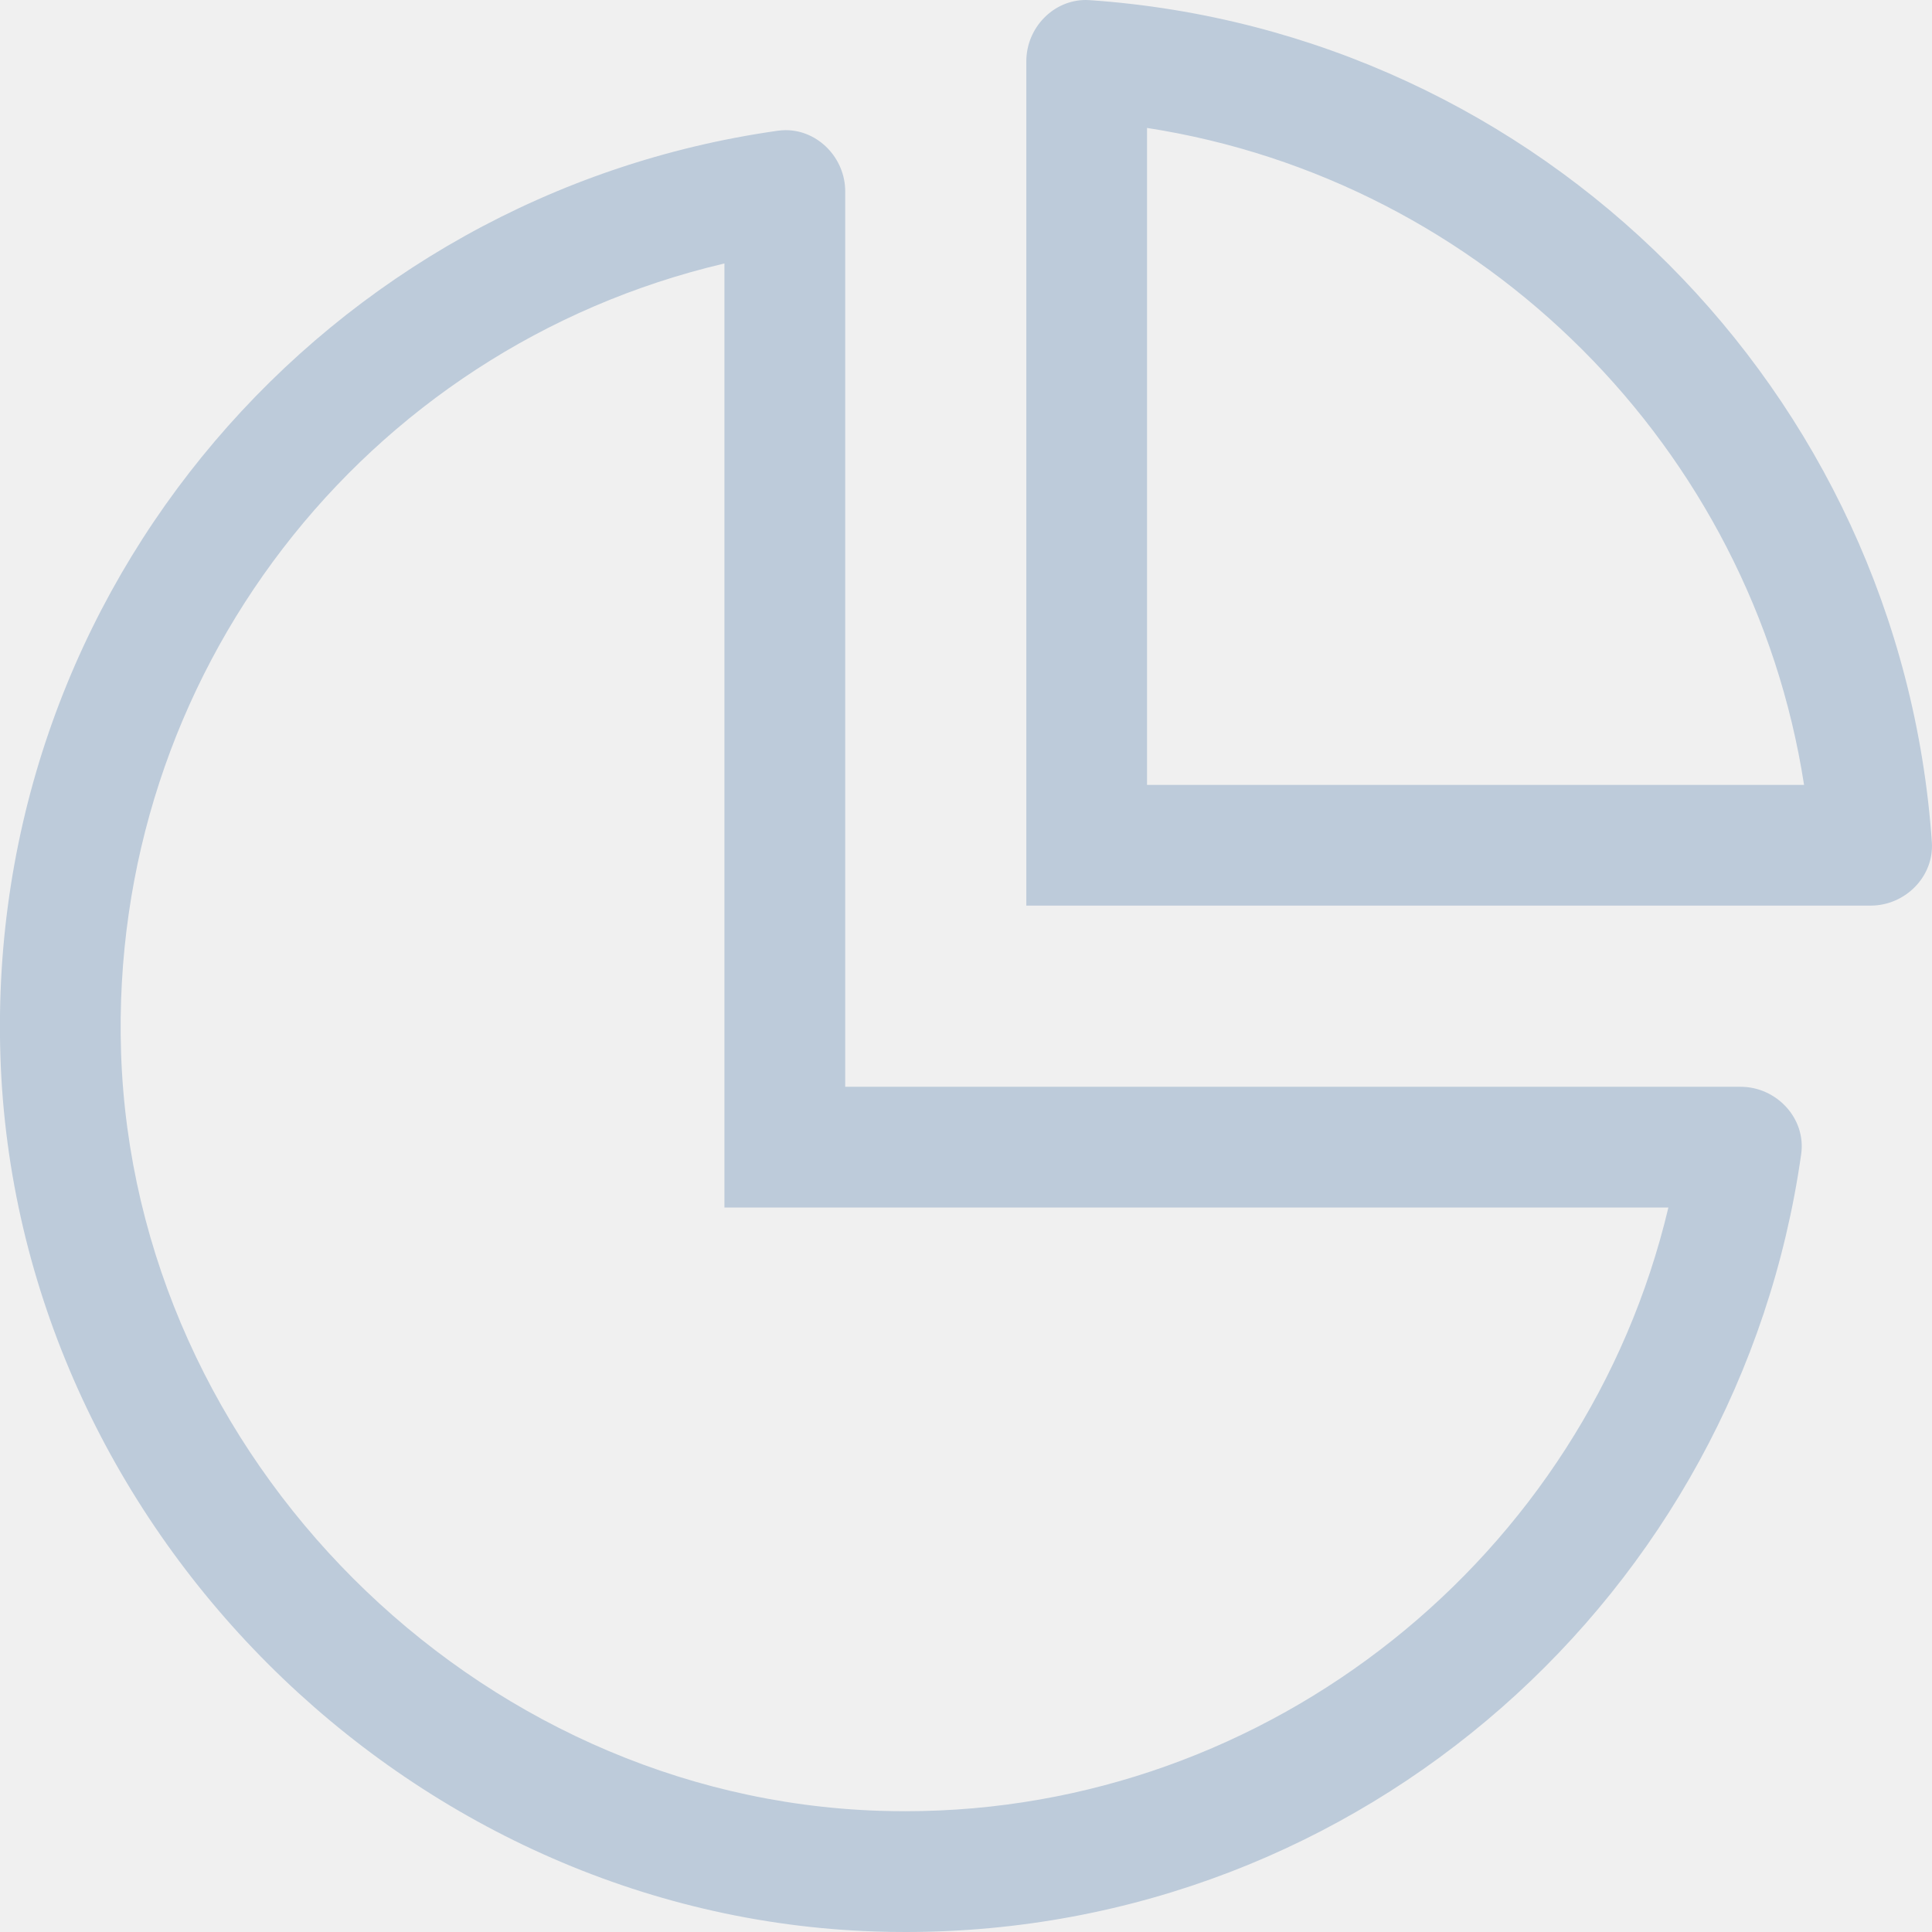
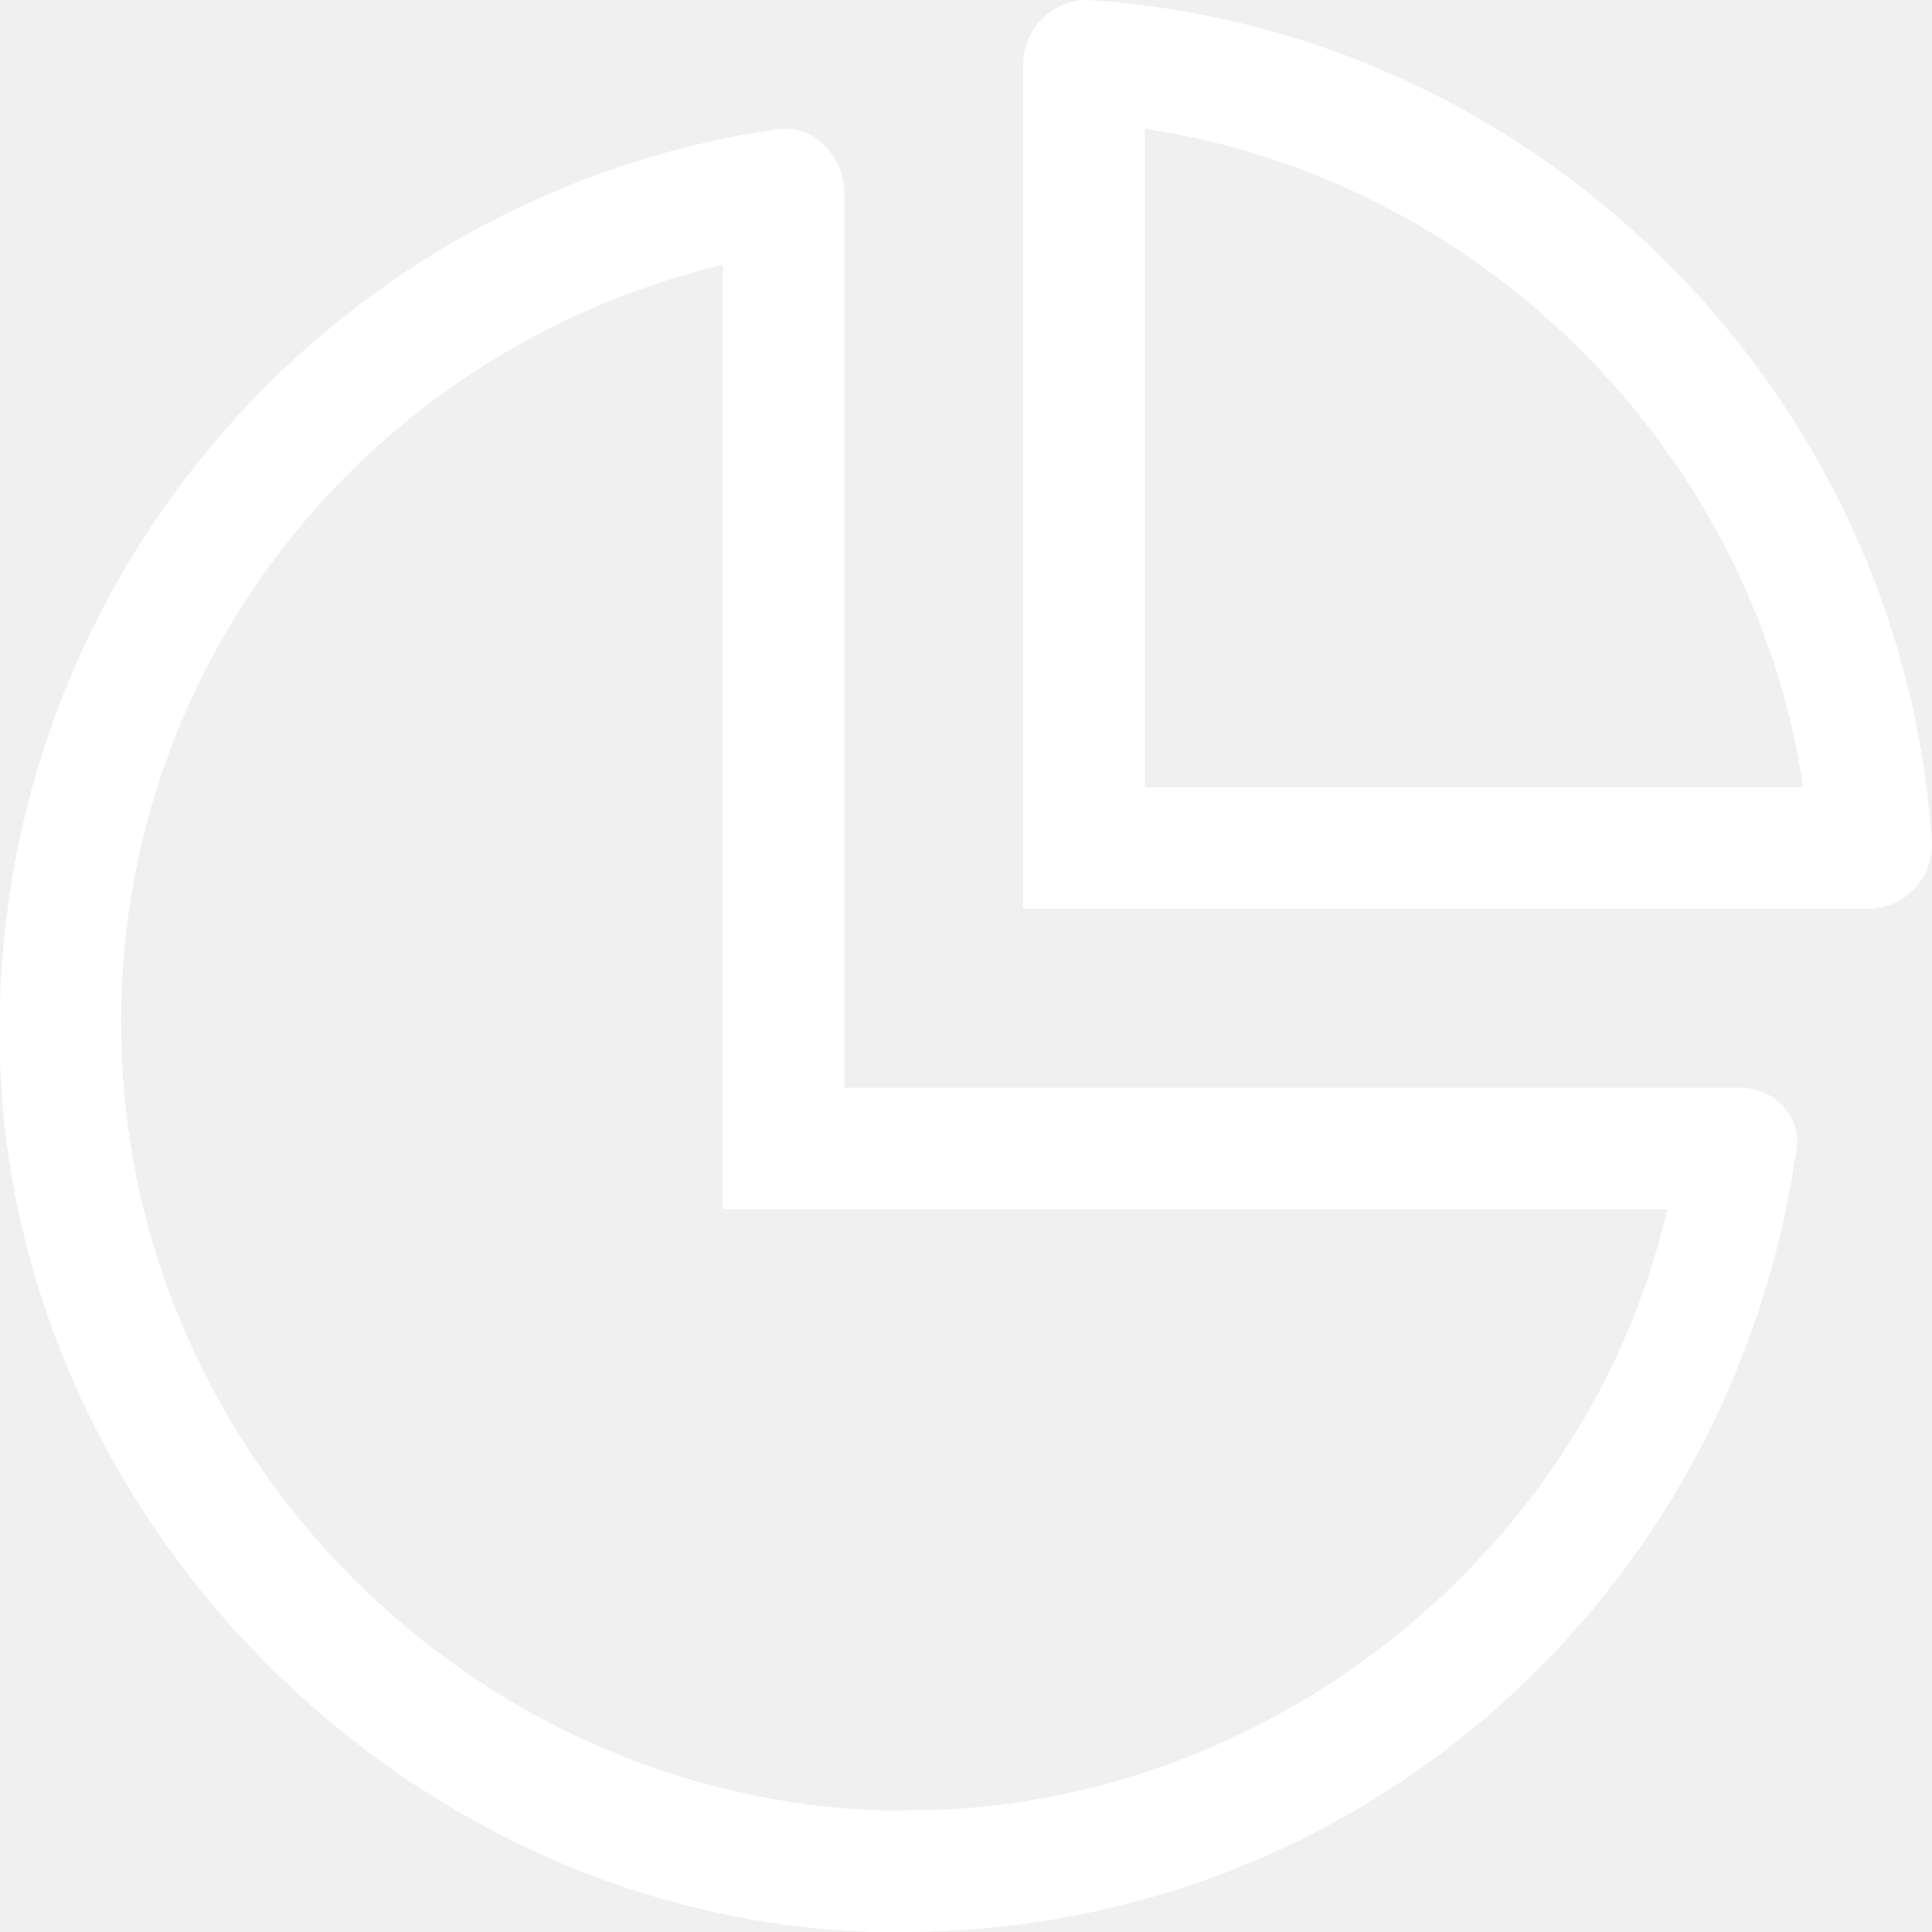
- <svg xmlns="http://www.w3.org/2000/svg" width="27" height="27" viewBox="0 0 27 27" fill="none">
-   <path d="M24.325 15.188H11.812V2.674C11.812 2.209 11.433 1.819 10.982 1.819C10.945 1.819 10.908 1.822 10.87 1.827C4.591 2.714 -0.21 8.197 0.006 14.769C0.221 21.31 5.69 26.779 12.23 26.993C12.372 26.998 12.514 27 12.655 27C19.038 27 24.304 22.272 25.172 16.128C25.242 15.63 24.828 15.188 24.325 15.188ZM12.655 25.312C12.533 25.312 12.409 25.31 12.285 25.306C6.63 25.12 1.878 20.369 1.692 14.713C1.52 9.441 5.085 4.864 10.124 3.682V16.875H23.316C22.162 21.749 17.744 25.312 12.655 25.312ZM15.229 0.002C15.21 0.001 15.192 0 15.174 0C14.717 0 14.343 0.392 14.343 0.856V12.656H26.143C26.625 12.656 27.03 12.251 26.998 11.77C26.562 5.471 21.529 0.437 15.229 0.002ZM16.03 10.969V1.788C20.737 2.516 24.483 6.262 25.212 10.969H16.03Z" fill="#BDCBDA" />
+ <svg xmlns="http://www.w3.org/2000/svg" version="1.1" id="Ebene_1" x="0px" y="0px" viewBox="0 0 27 27" style="enable-background:new 0 0 27 27;" xml:space="preserve">
+   <style type="text/css">
+ 	.st0{fill:#FFFFFF;}
+ </style>
+   <path class="st0" d="M24.3,15.2H11.8V2.7c0-0.5-0.4-0.9-0.8-0.9c0,0-0.1,0-0.1,0C4.6,2.7-0.2,8.2,0,14.8c0.2,6.5,5.7,12,12.2,12.2  c0.1,0,0.3,0,0.4,0c6.4,0,11.6-4.7,12.5-10.9C25.2,15.6,24.8,15.2,24.3,15.2z M12.7,25.3c-0.1,0-0.2,0-0.4,0  C6.6,25.1,1.9,20.4,1.7,14.7c-0.2-5.3,3.4-9.8,8.4-11v13.2h13.2C22.2,21.7,17.7,25.3,12.7,25.3z M15.2,0C15.2,0,15.2,0,15.2,0  c-0.5,0-0.9,0.4-0.9,0.9v11.8h11.8c0.5,0,0.9-0.4,0.9-0.9C26.6,5.5,21.5,0.4,15.2,0z M16,11V1.8c4.7,0.7,8.5,4.5,9.2,9.2H16z" />
</svg>
